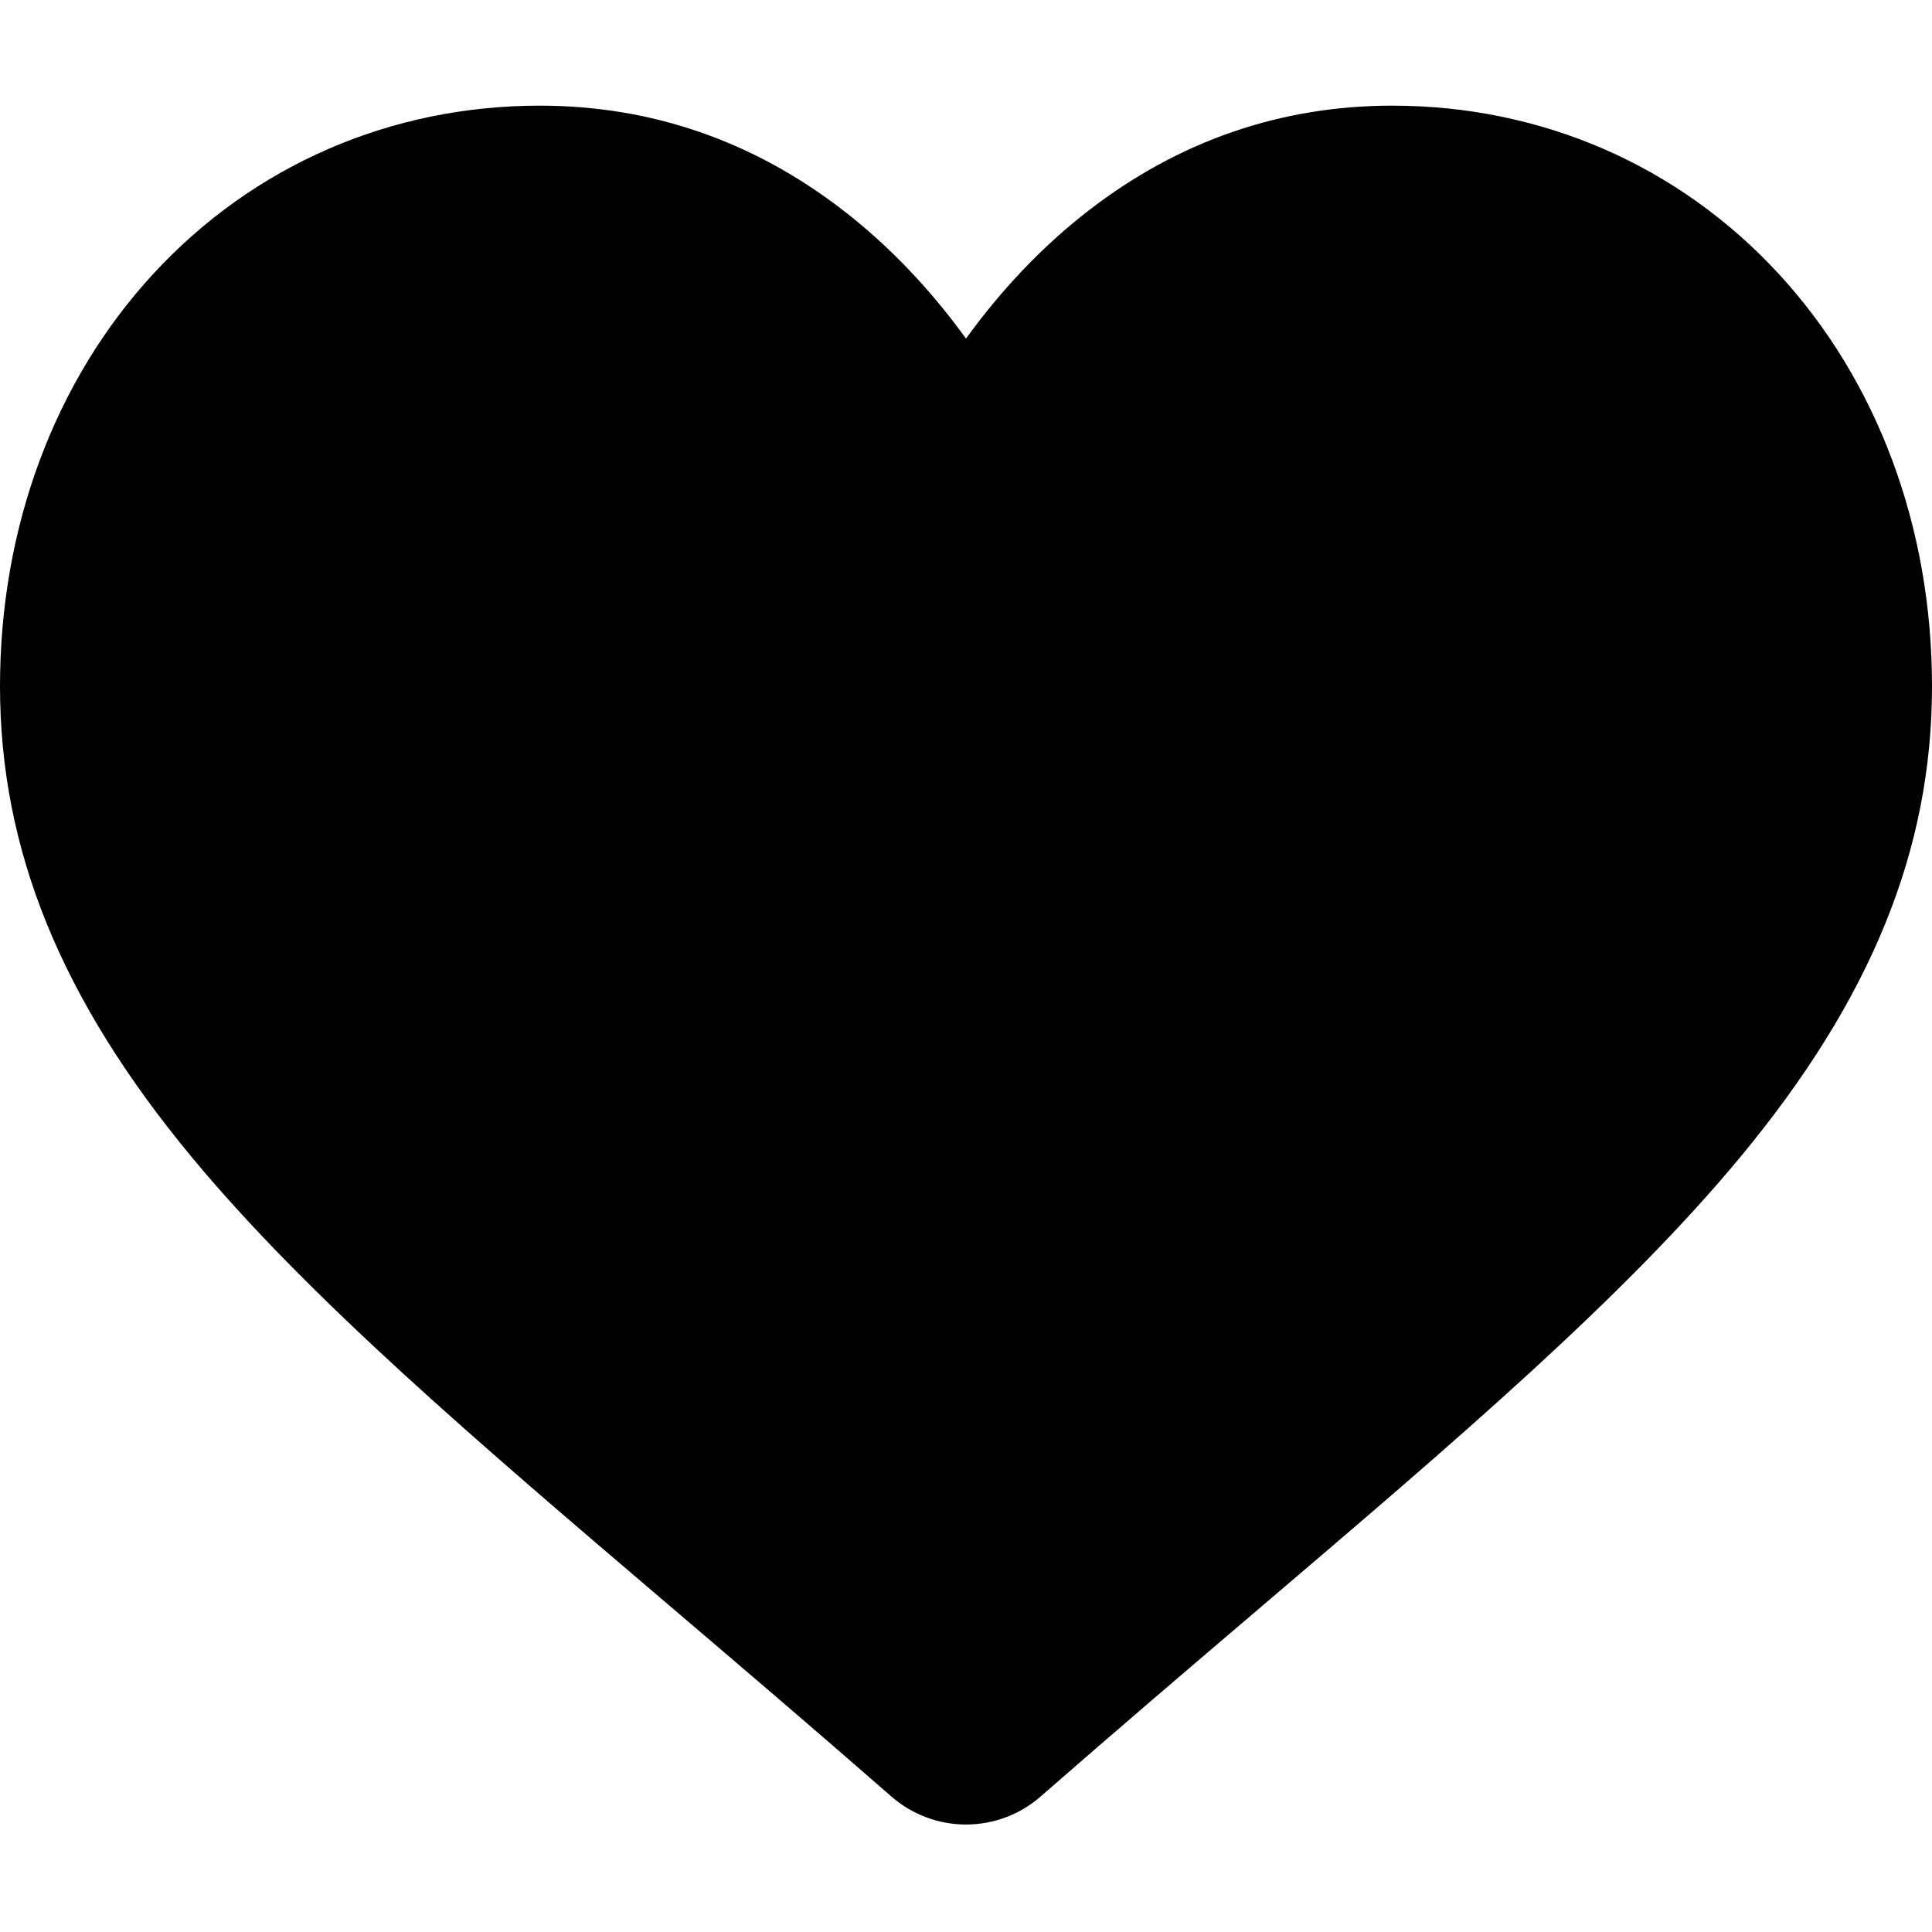
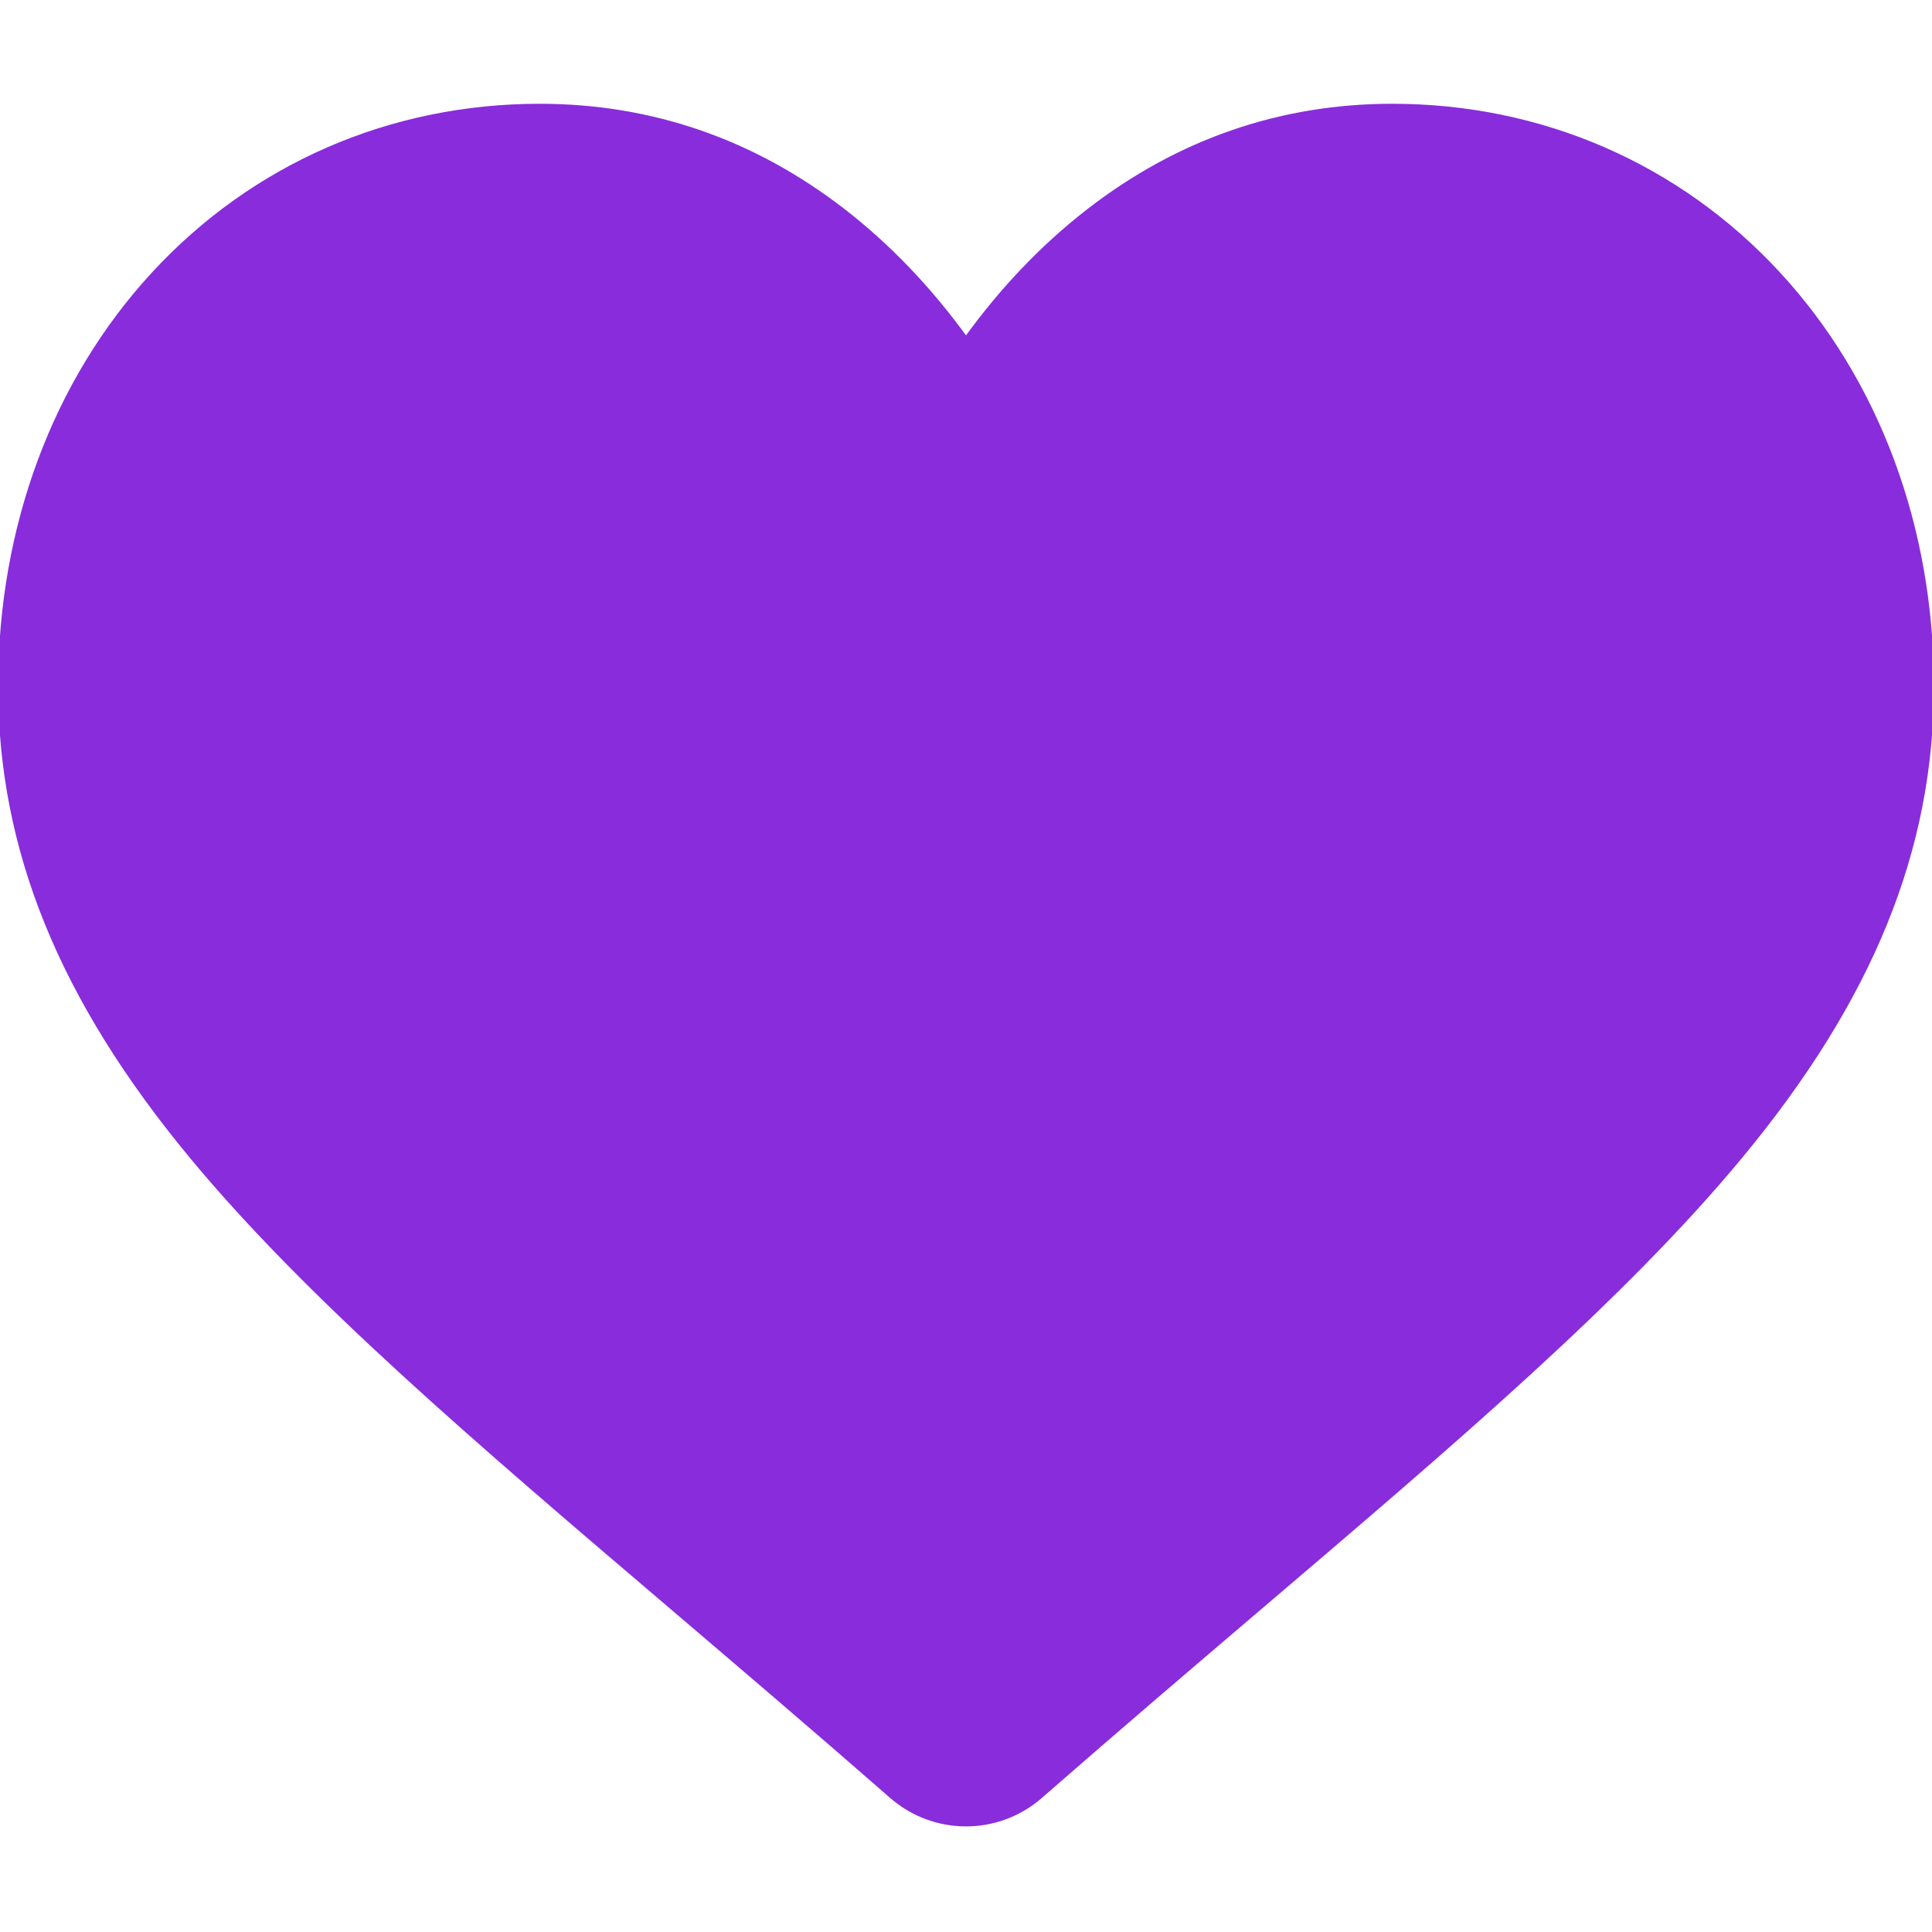
- <svg xmlns="http://www.w3.org/2000/svg" viewBox="0 -28 512 512">
+ <svg xmlns="http://www.w3.org/2000/svg" viewBox="0 -28 512 512" stroke="#892cdc" fill="#892cdc">
  <path d="m471.383 44.578c-26.504-28.746-62.871-44.578-102.41-44.578-29.555 0-56.621 9.344-80.449 27.77-12.023 9.301-22.918 20.68-32.523 33.961-9.602-13.277-20.5-24.66-32.527-33.961-23.824-18.426-50.891-27.77-80.445-27.77-39.539 0-75.91 15.832-102.414 44.578-26.188 28.41-40.613 67.223-40.613 109.293 0 43.301 16.137 82.938 50.781 124.742 30.992 37.395 75.535 75.355 127.117 119.312 17.613 15.012 37.578 32.027 58.309 50.152 5.477 4.797 12.504 7.438 19.793 7.438 7.285 0 14.316-2.641 19.785-7.43 20.73-18.129 40.707-35.152 58.328-50.172 51.574-43.949 96.117-81.906 127.109-119.305 34.645-41.801 50.777-81.438 50.777-124.742 0-42.066-14.426-80.879-40.617-109.289zm0 0" />
</svg>
